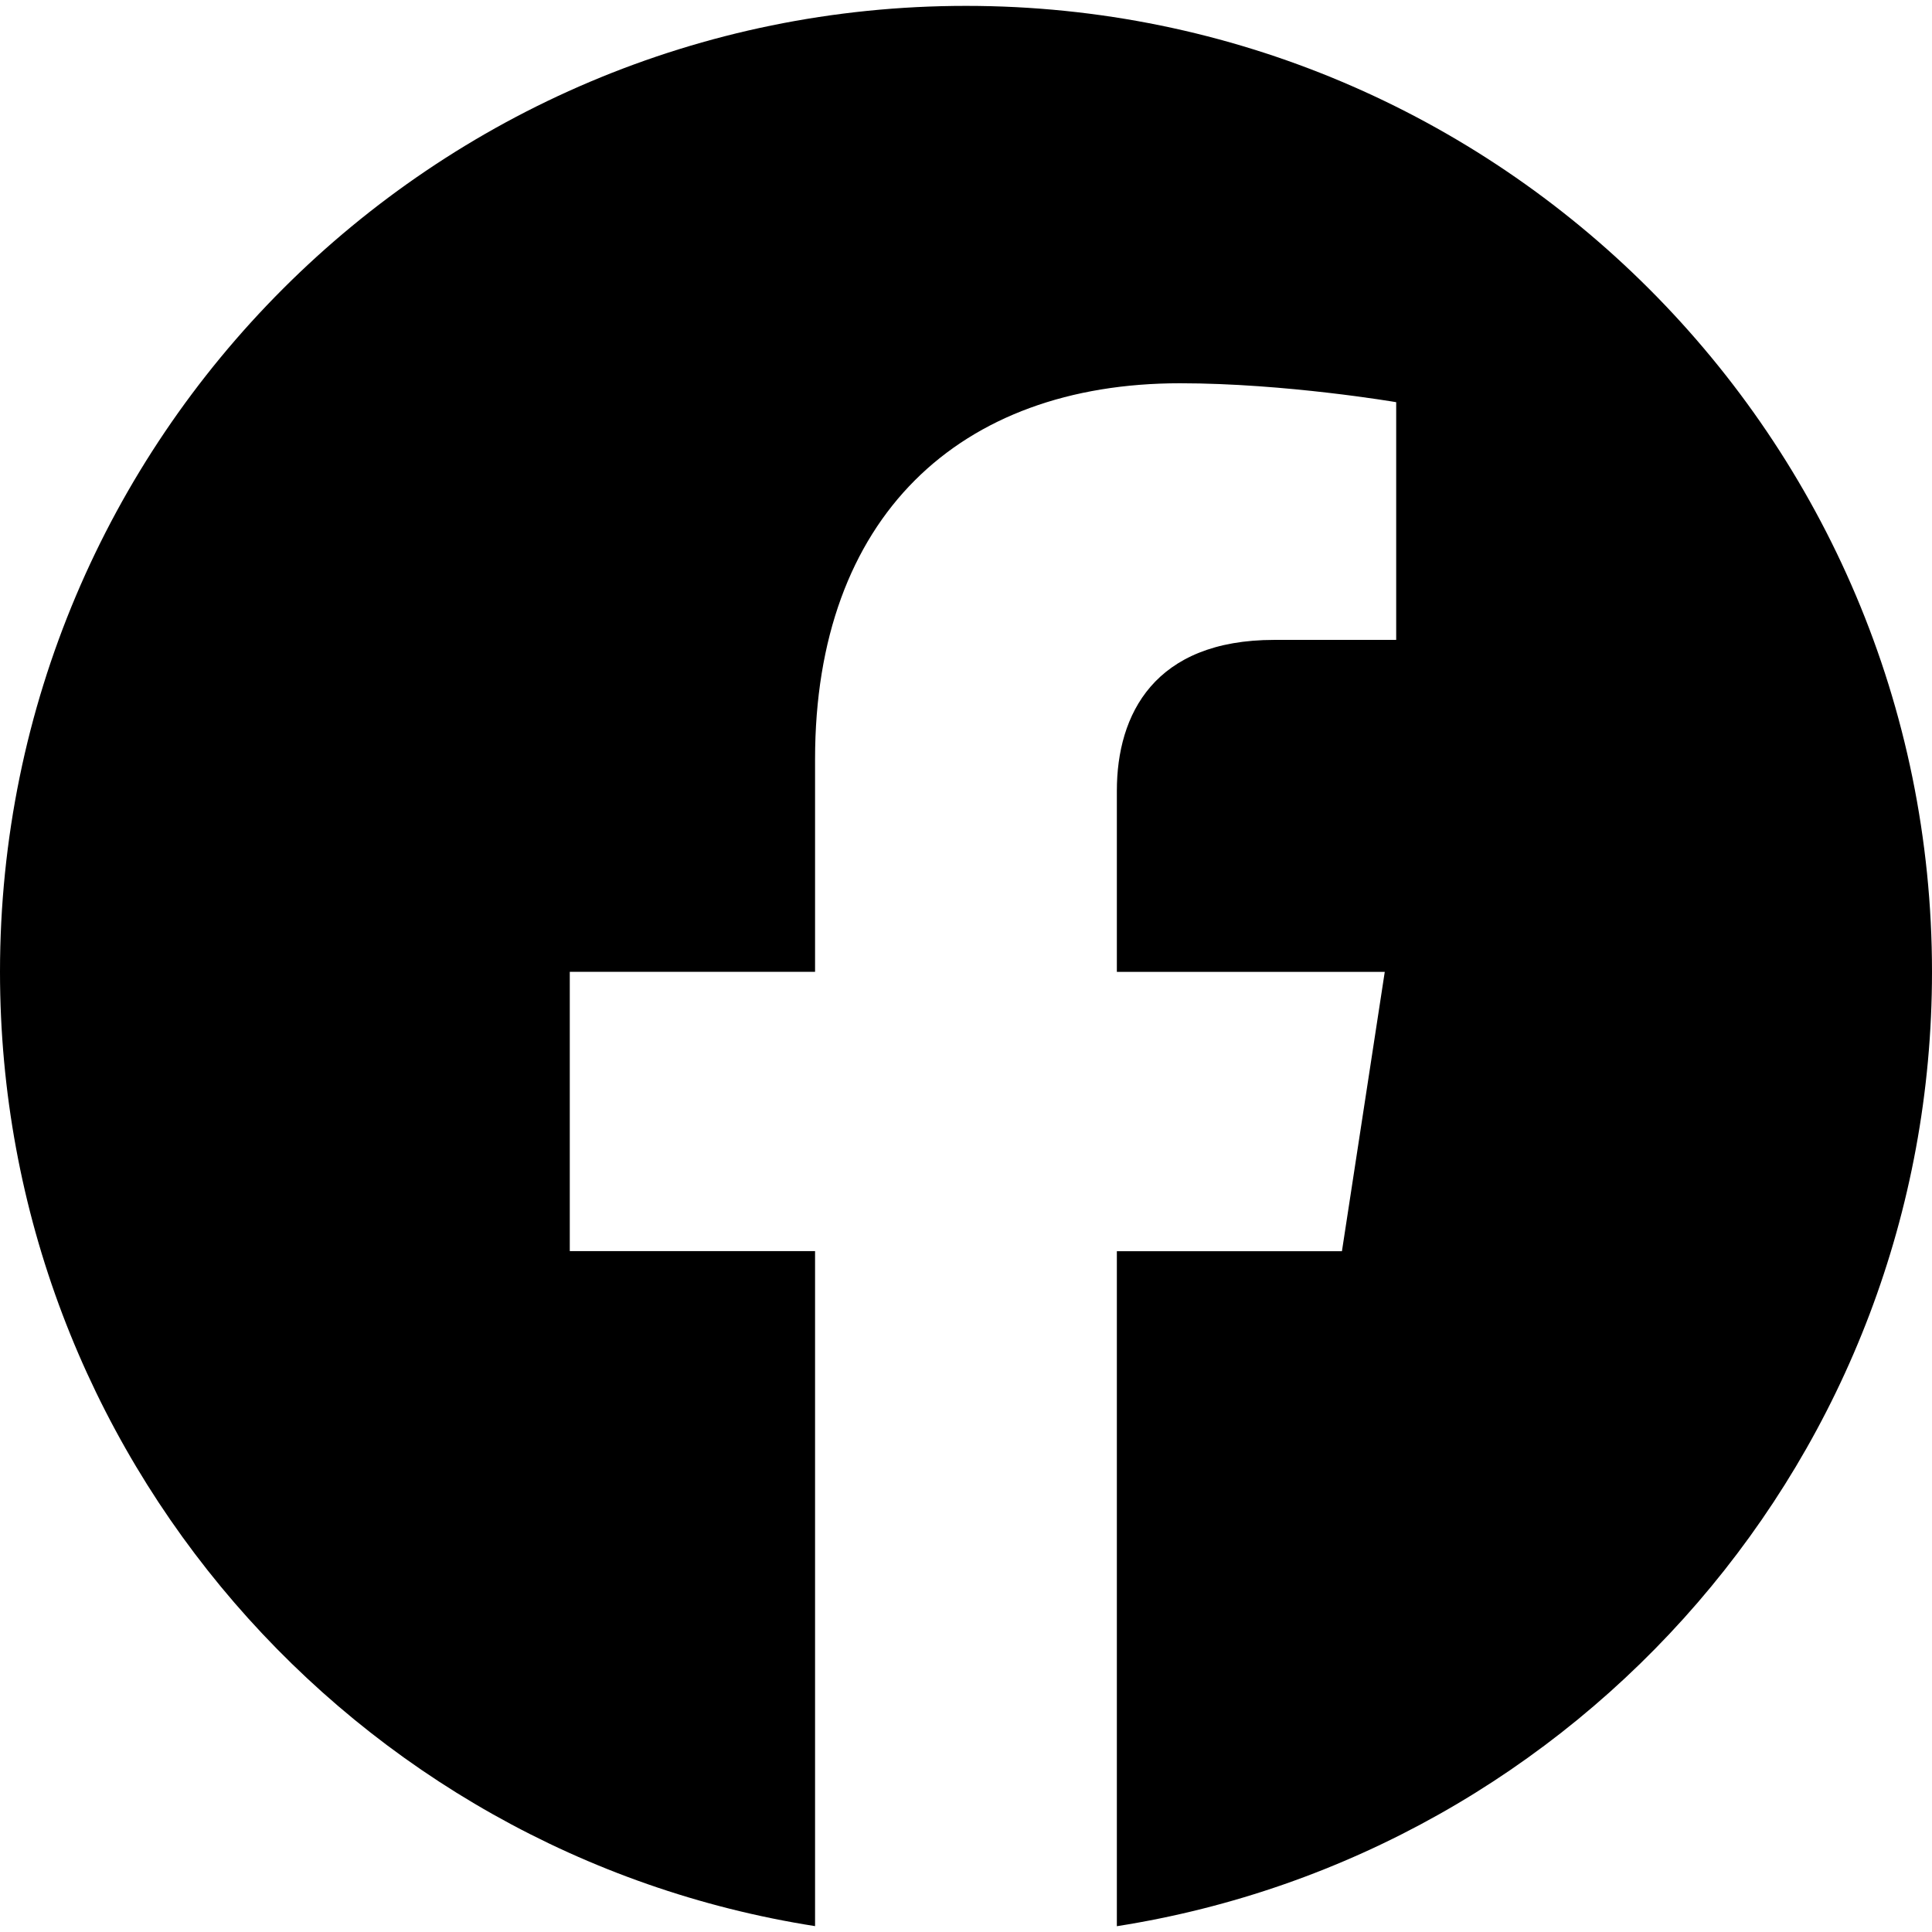
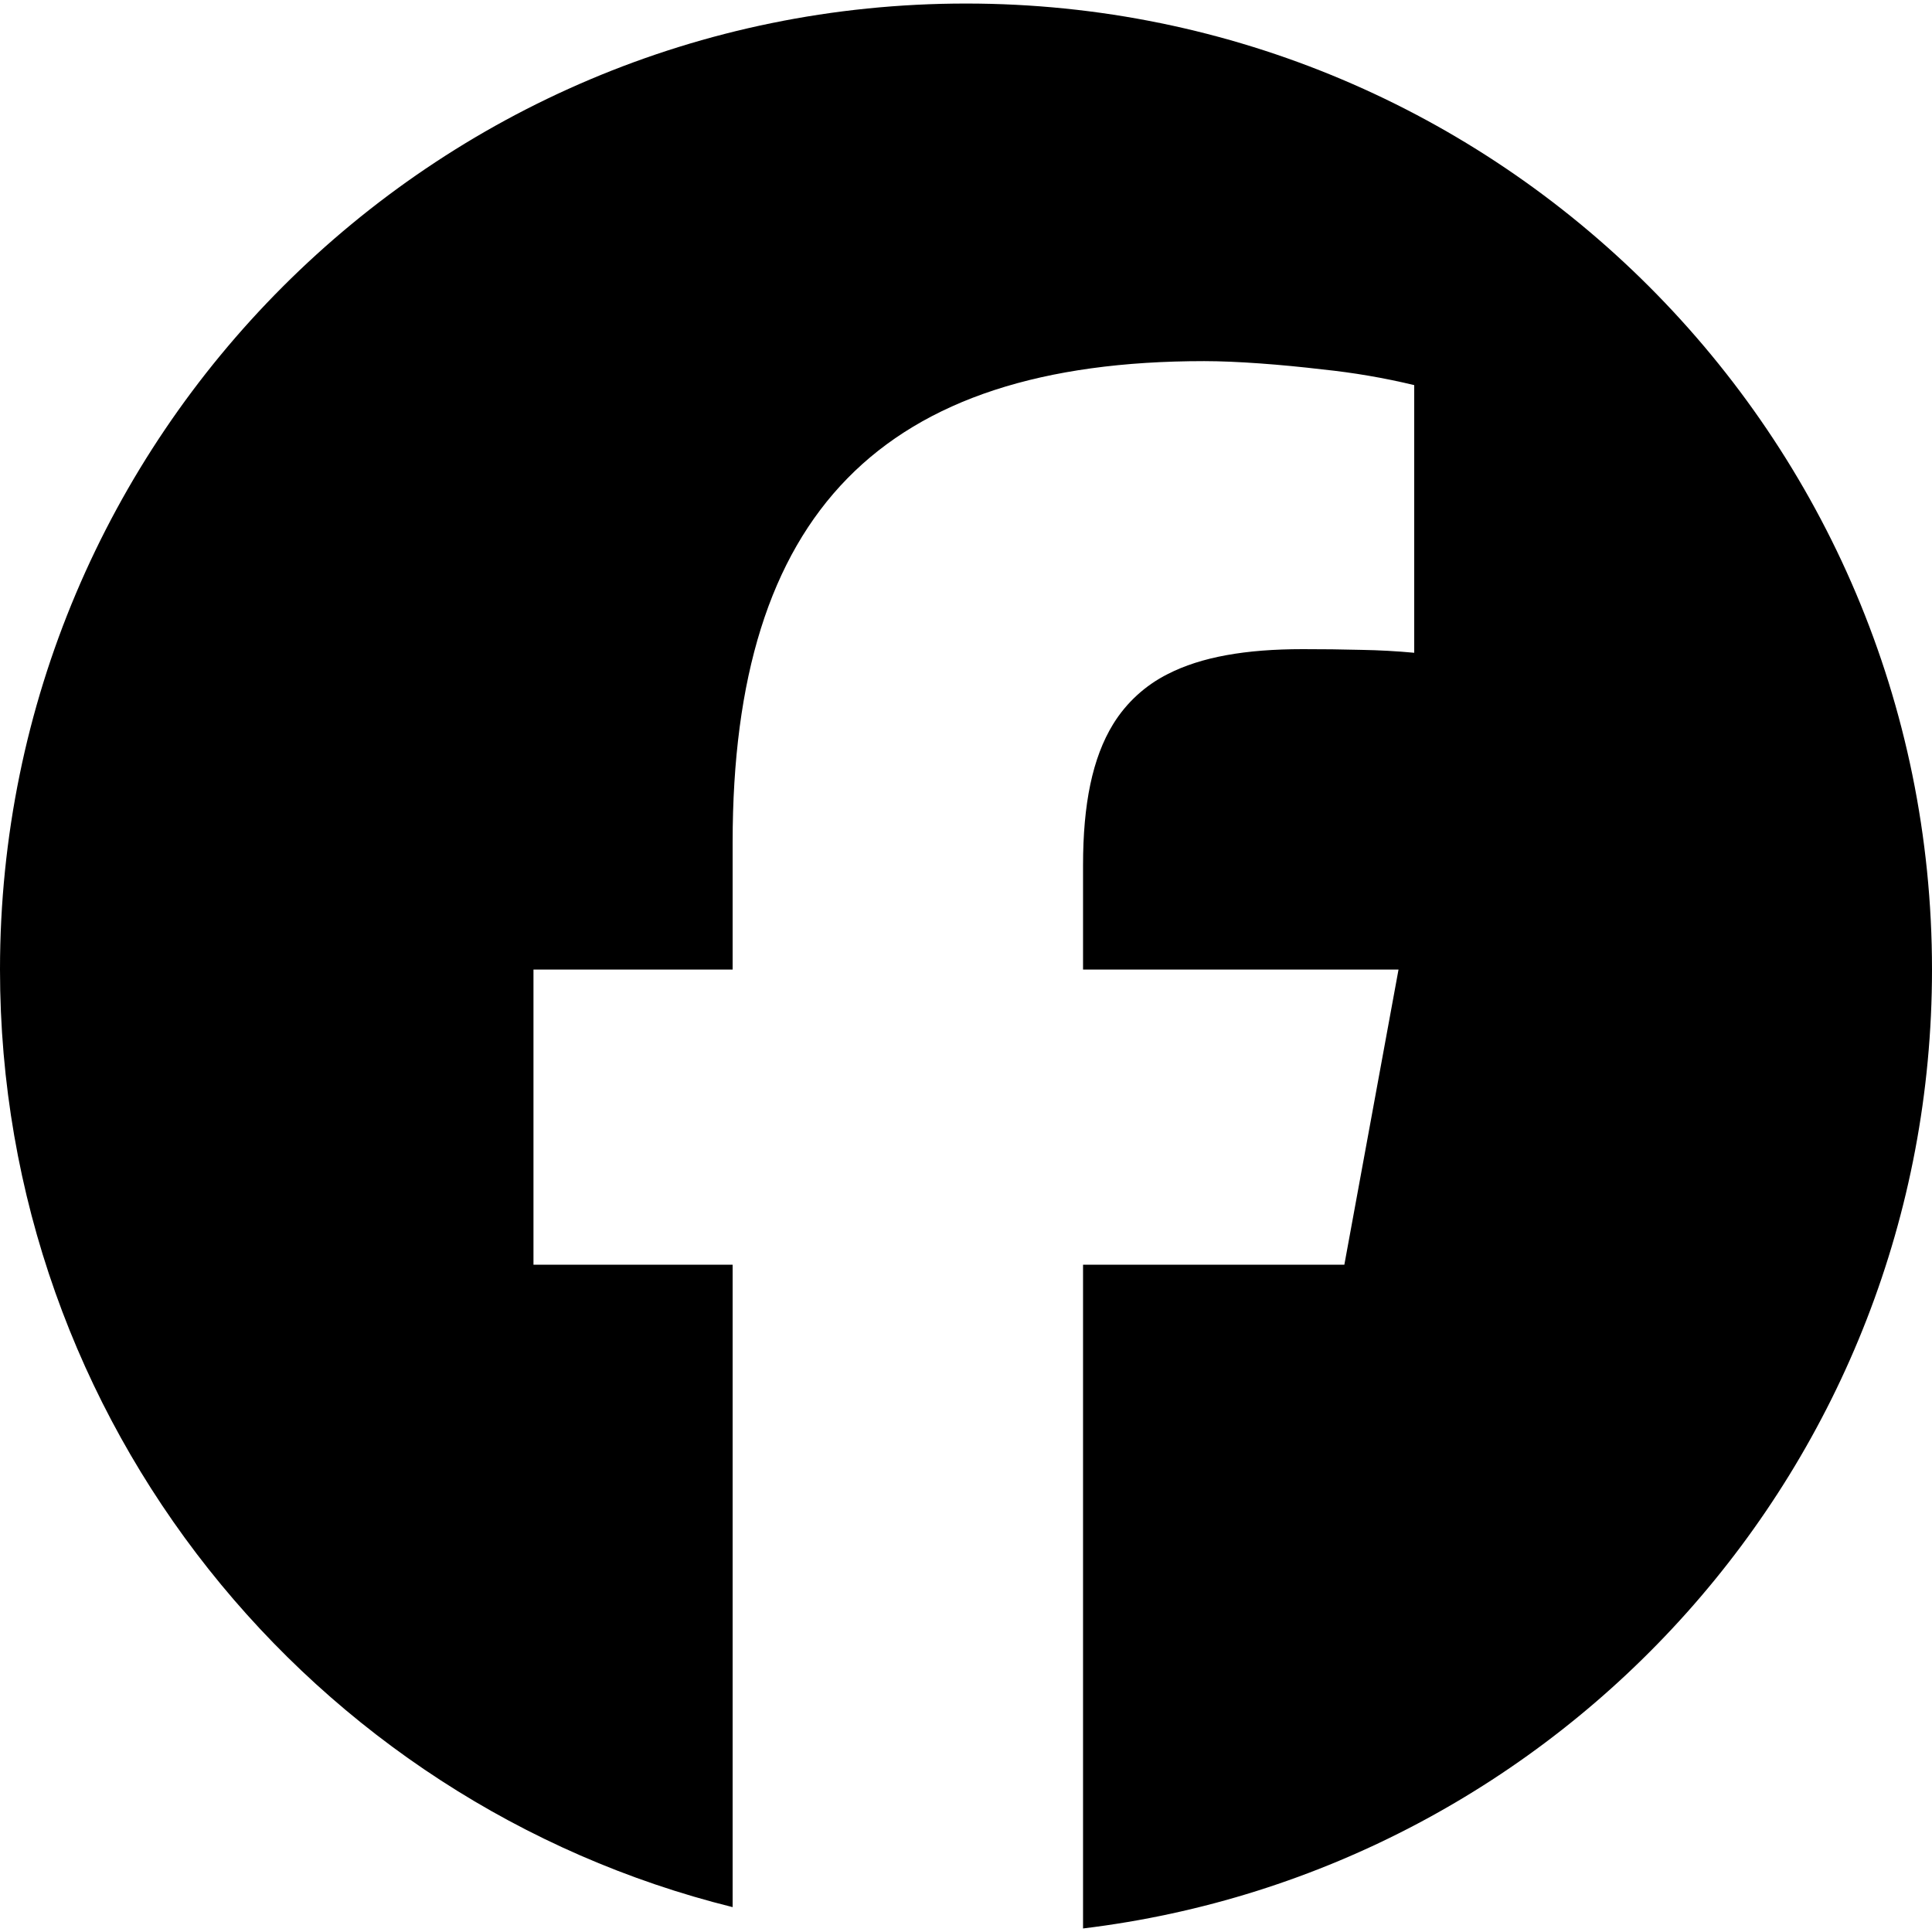
<svg xmlns="http://www.w3.org/2000/svg" role="img" viewBox="0 0 24 24" fill="currentColor">
-   <path d="M24 12.073c0-6.627-5.373-12-12-12s-12 5.373-12 12c0 5.99 4.388 10.954 10.125 11.854v-8.385H7.078v-3.47h3.047V9.43c0-3.007 1.792-4.669 4.533-4.669 1.312 0 2.686.235 2.686.235v2.953H15.83c-1.491 0-1.956.925-1.956 1.874v2.25h3.328l-.532 3.47h-2.796v8.385C19.612 23.027 24 18.062 24 12.073z" />
+   <path d="M9.101 23.691v-7.98H6.627v-3.667h2.474v-1.58c0-4.085 1.848-5.978 5.858-5.978.401 0 .955.042 1.468.103a8.68 8.68 0 0 1 1.141.195v3.325a8.623 8.623 0 0 0-.653-.036 26.805 26.805 0 0 0-.733-.009c-.707 0-1.259.096-1.675.309a1.686 1.686 0 0 0-.679.622c-.258.42-.374.995-.374 1.752v1.297h3.919l-.386 2.103-.287 1.564h-3.246v8.245C19.396 23.238 24 18.179 24 12.044c0-6.627-5.373-12-12-12s-12 5.373-12 12c0 5.628 3.874 10.35 9.101 11.647Z" />
</svg>
